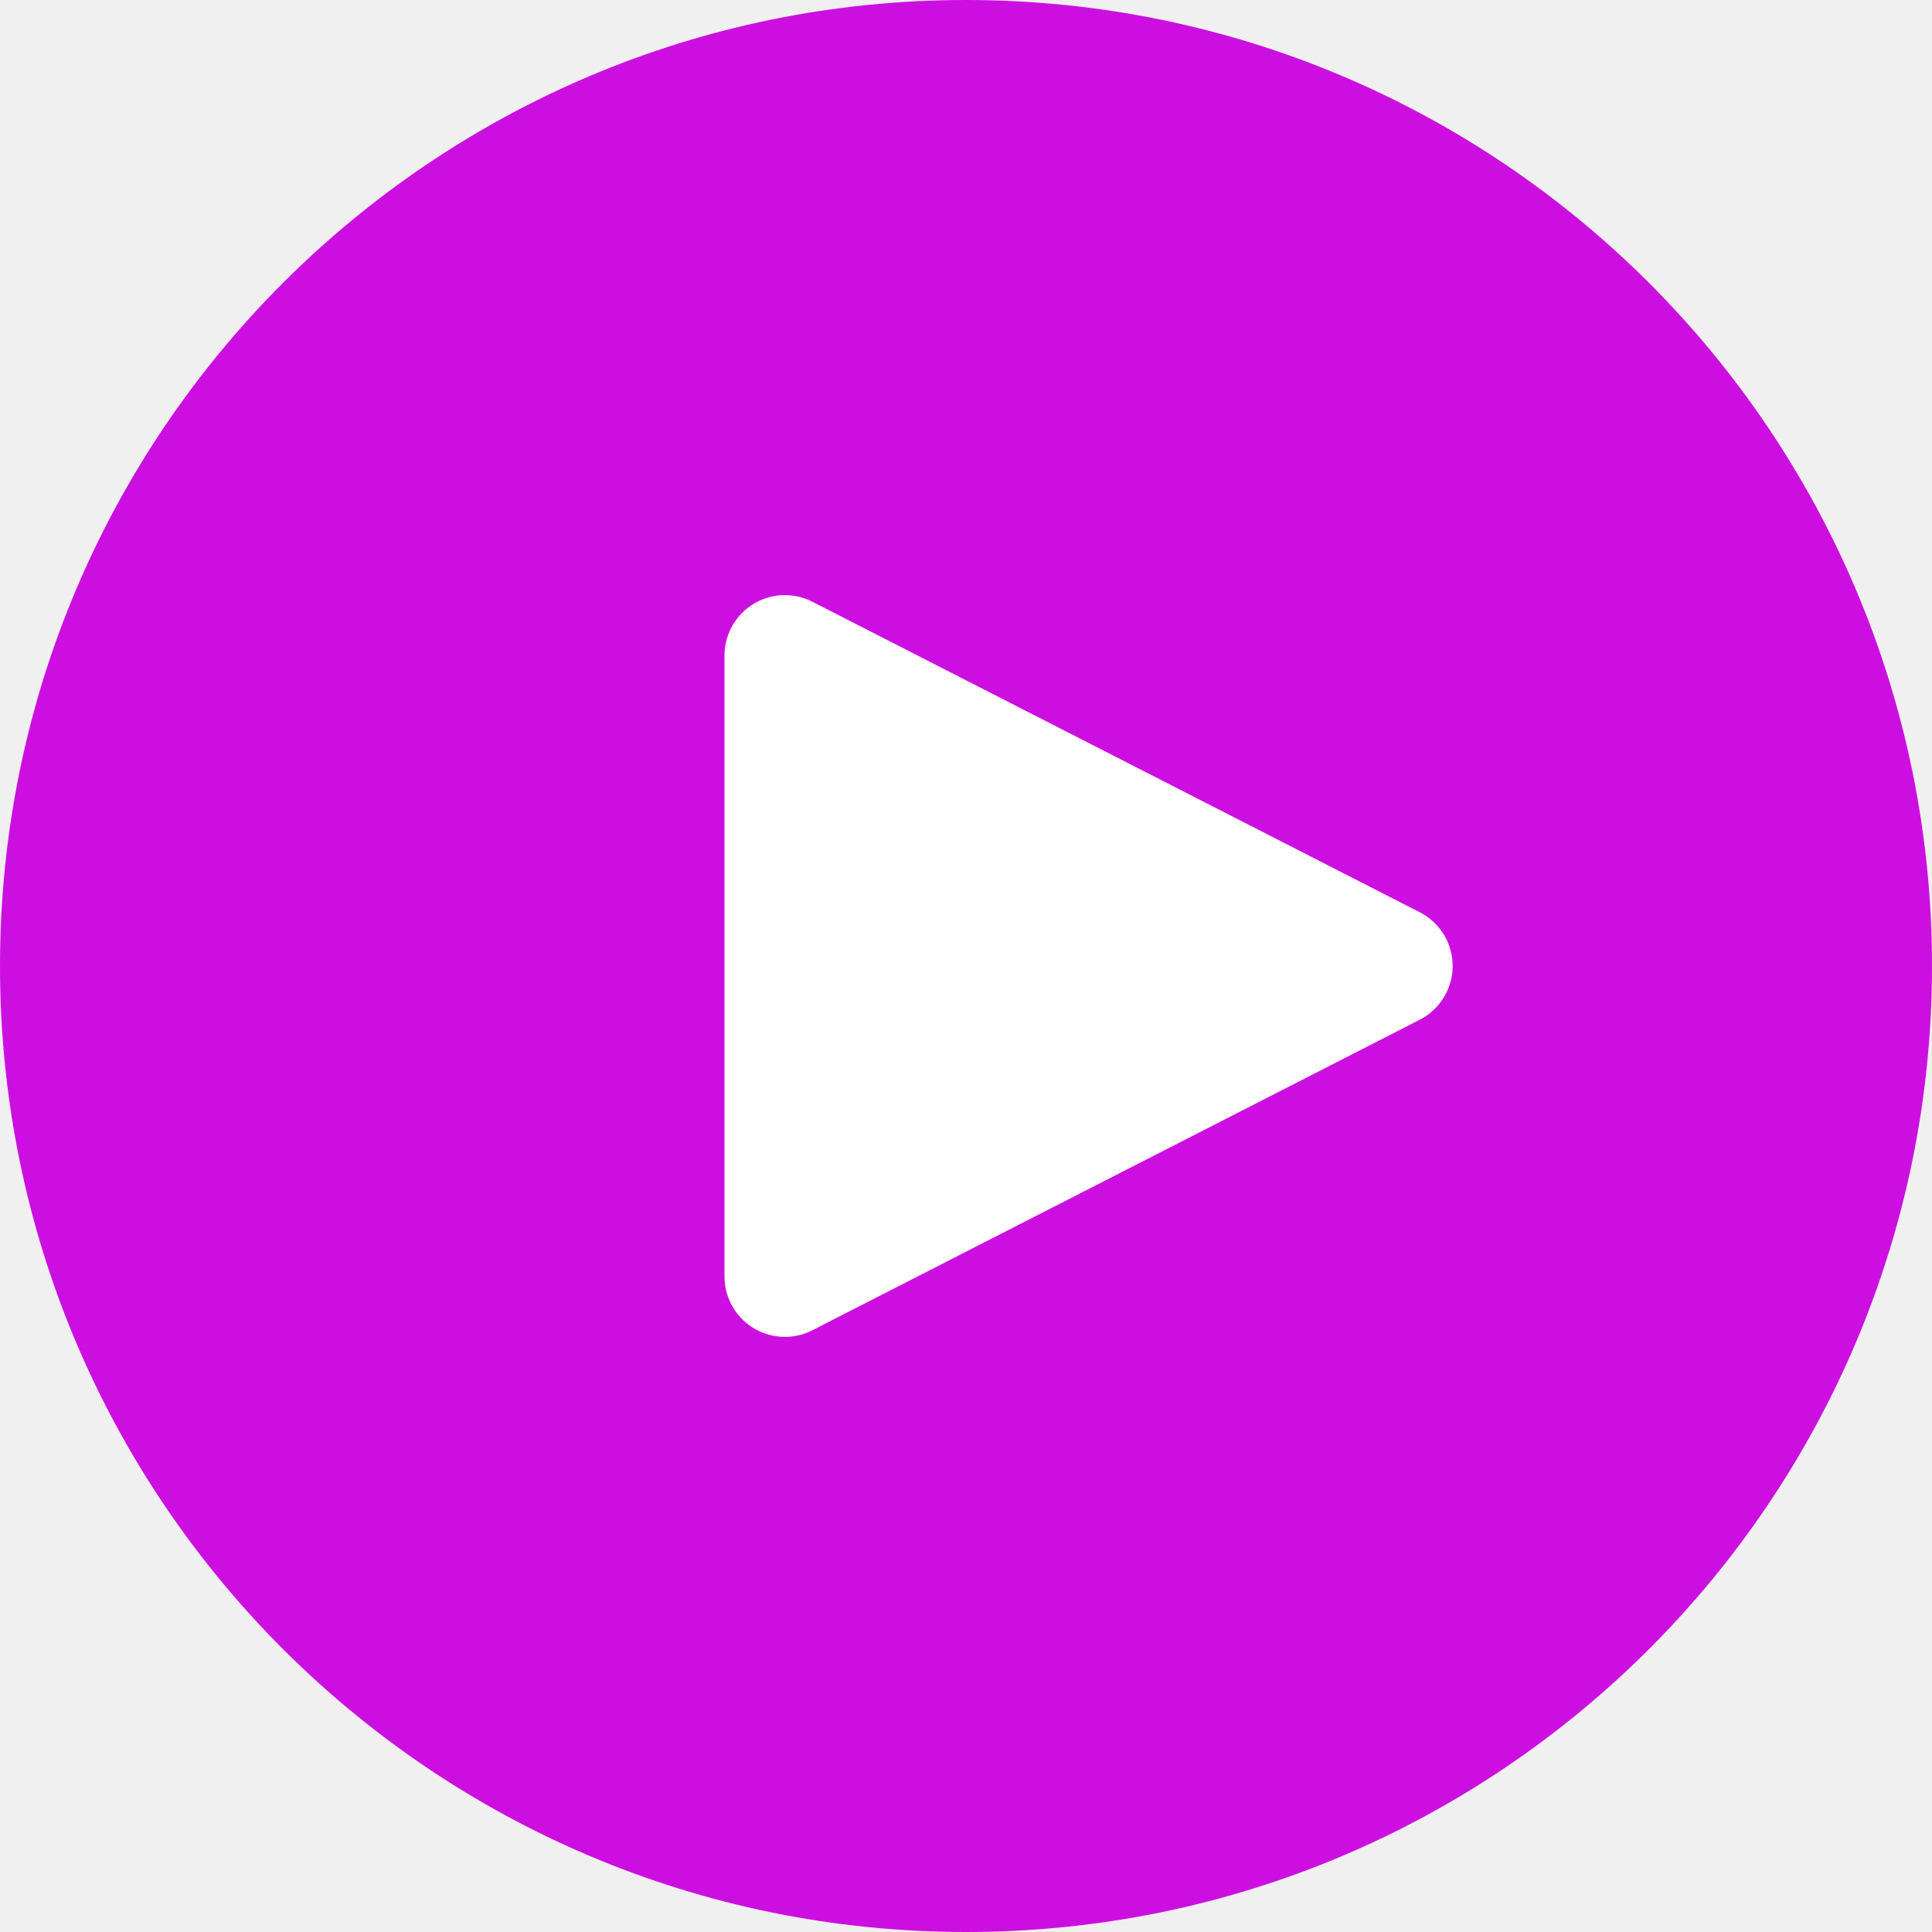
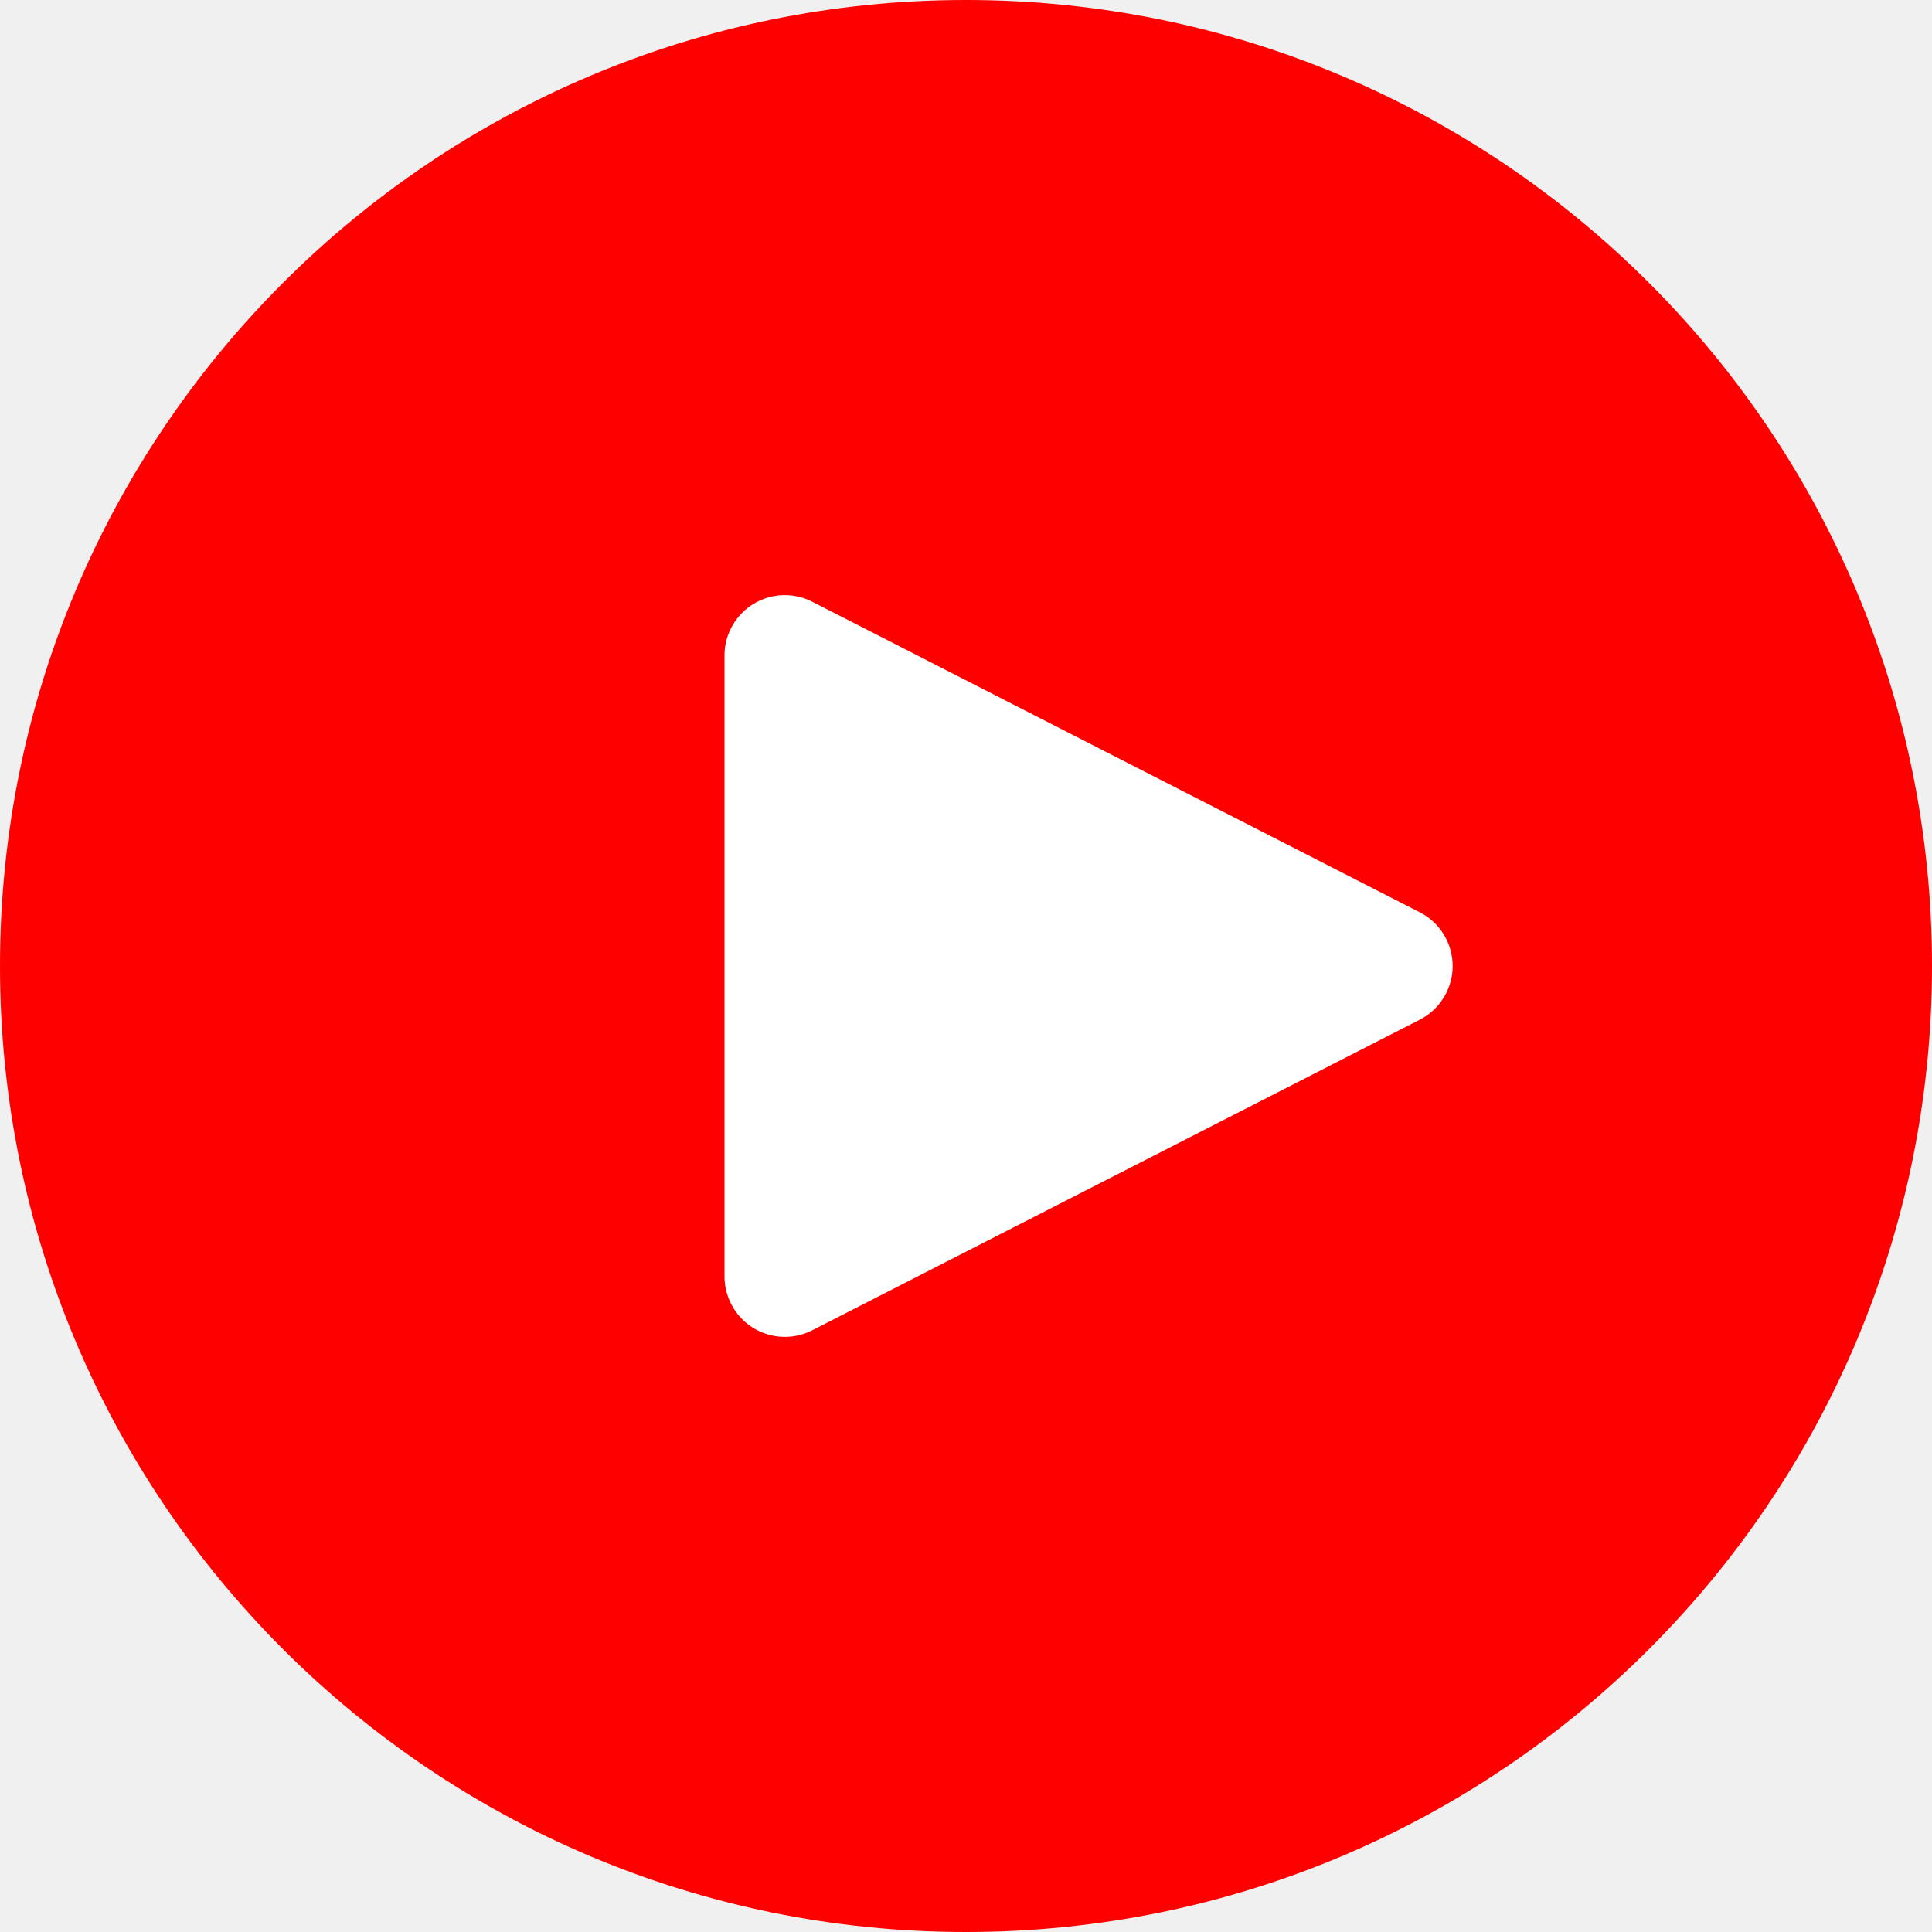
- <svg xmlns="http://www.w3.org/2000/svg" width="61" height="61" viewBox="0 0 61 61" fill="none">
-   <g clip-path="url(#clip0_1479_4829)">
-     <path d="M30.875 53.75C43.509 53.75 53.75 43.508 53.75 30.875C53.75 18.241 43.509 8 30.875 8C18.242 8 8 18.241 8 30.875C8 43.508 18.242 53.75 30.875 53.75Z" fill="white" />
-     <path fill-rule="evenodd" clip-rule="evenodd" d="M30.5 0C47.345 0 61 13.655 61 30.5C61 47.345 47.345 61 30.5 61C13.656 61 0 47.345 0 30.5C0 13.655 13.656 0 30.5 0ZM24.782 18.79C23.729 18.79 22.875 19.644 22.875 20.696V40.303C22.875 40.605 22.947 40.902 23.084 41.171C23.563 42.108 24.712 42.48 25.649 42.001L44.826 32.197C45.183 32.015 45.474 31.724 45.656 31.367C46.135 30.43 45.764 29.282 44.826 28.802L25.649 18.999C25.381 18.862 25.083 18.79 24.782 18.79Z" fill="#CC0FE0" />
+ <svg xmlns="http://www.w3.org/2000/svg" width="24px" height="24px" viewBox="0 0 32 32" version="1.1">
+   <g id="Assets" stroke="none" stroke-width="1" fill="none" fill-rule="evenodd">
+     <g id="assets" transform="translate(-847, -503)">
+       <circle id="Oval" fill="#FFFFFF" cx="863" cy="519" r="12" />
+       <g id="icon/playbar/play" transform="translate(847, 503)">
+         <path d="M16,0 C24.837,0 32,7.163 32,16 C32,24.837 24.837,32 16,32 C7.163,32 0,24.837 0,16 C0,7.163 7.163,0 16,0 Z M13,9.857 C12.448,9.857 12,10.305 12,10.857 L12,10.857 L12,21.143 C12,21.301 12.038,21.457 12.11,21.598 C12.361,22.09 12.963,22.284 13.455,22.033 L13.455,22.033 L23.515,16.89 C23.703,16.795 23.855,16.642 23.951,16.455 C24.202,15.963 24.007,15.361 23.515,15.11 L23.515,15.11 L13.455,9.967 C13.314,9.895 13.158,9.857 13,9.857 Z" id="Combined-Shape" fill="red" />
+       </g>
+     </g>
  </g>
-   <defs>
-     <clipPath id="clip0_1479_4829">
-       <rect width="61" height="61" fill="white" transform="translate(0.000244141)" />
-     </clipPath>
-   </defs>
</svg>
